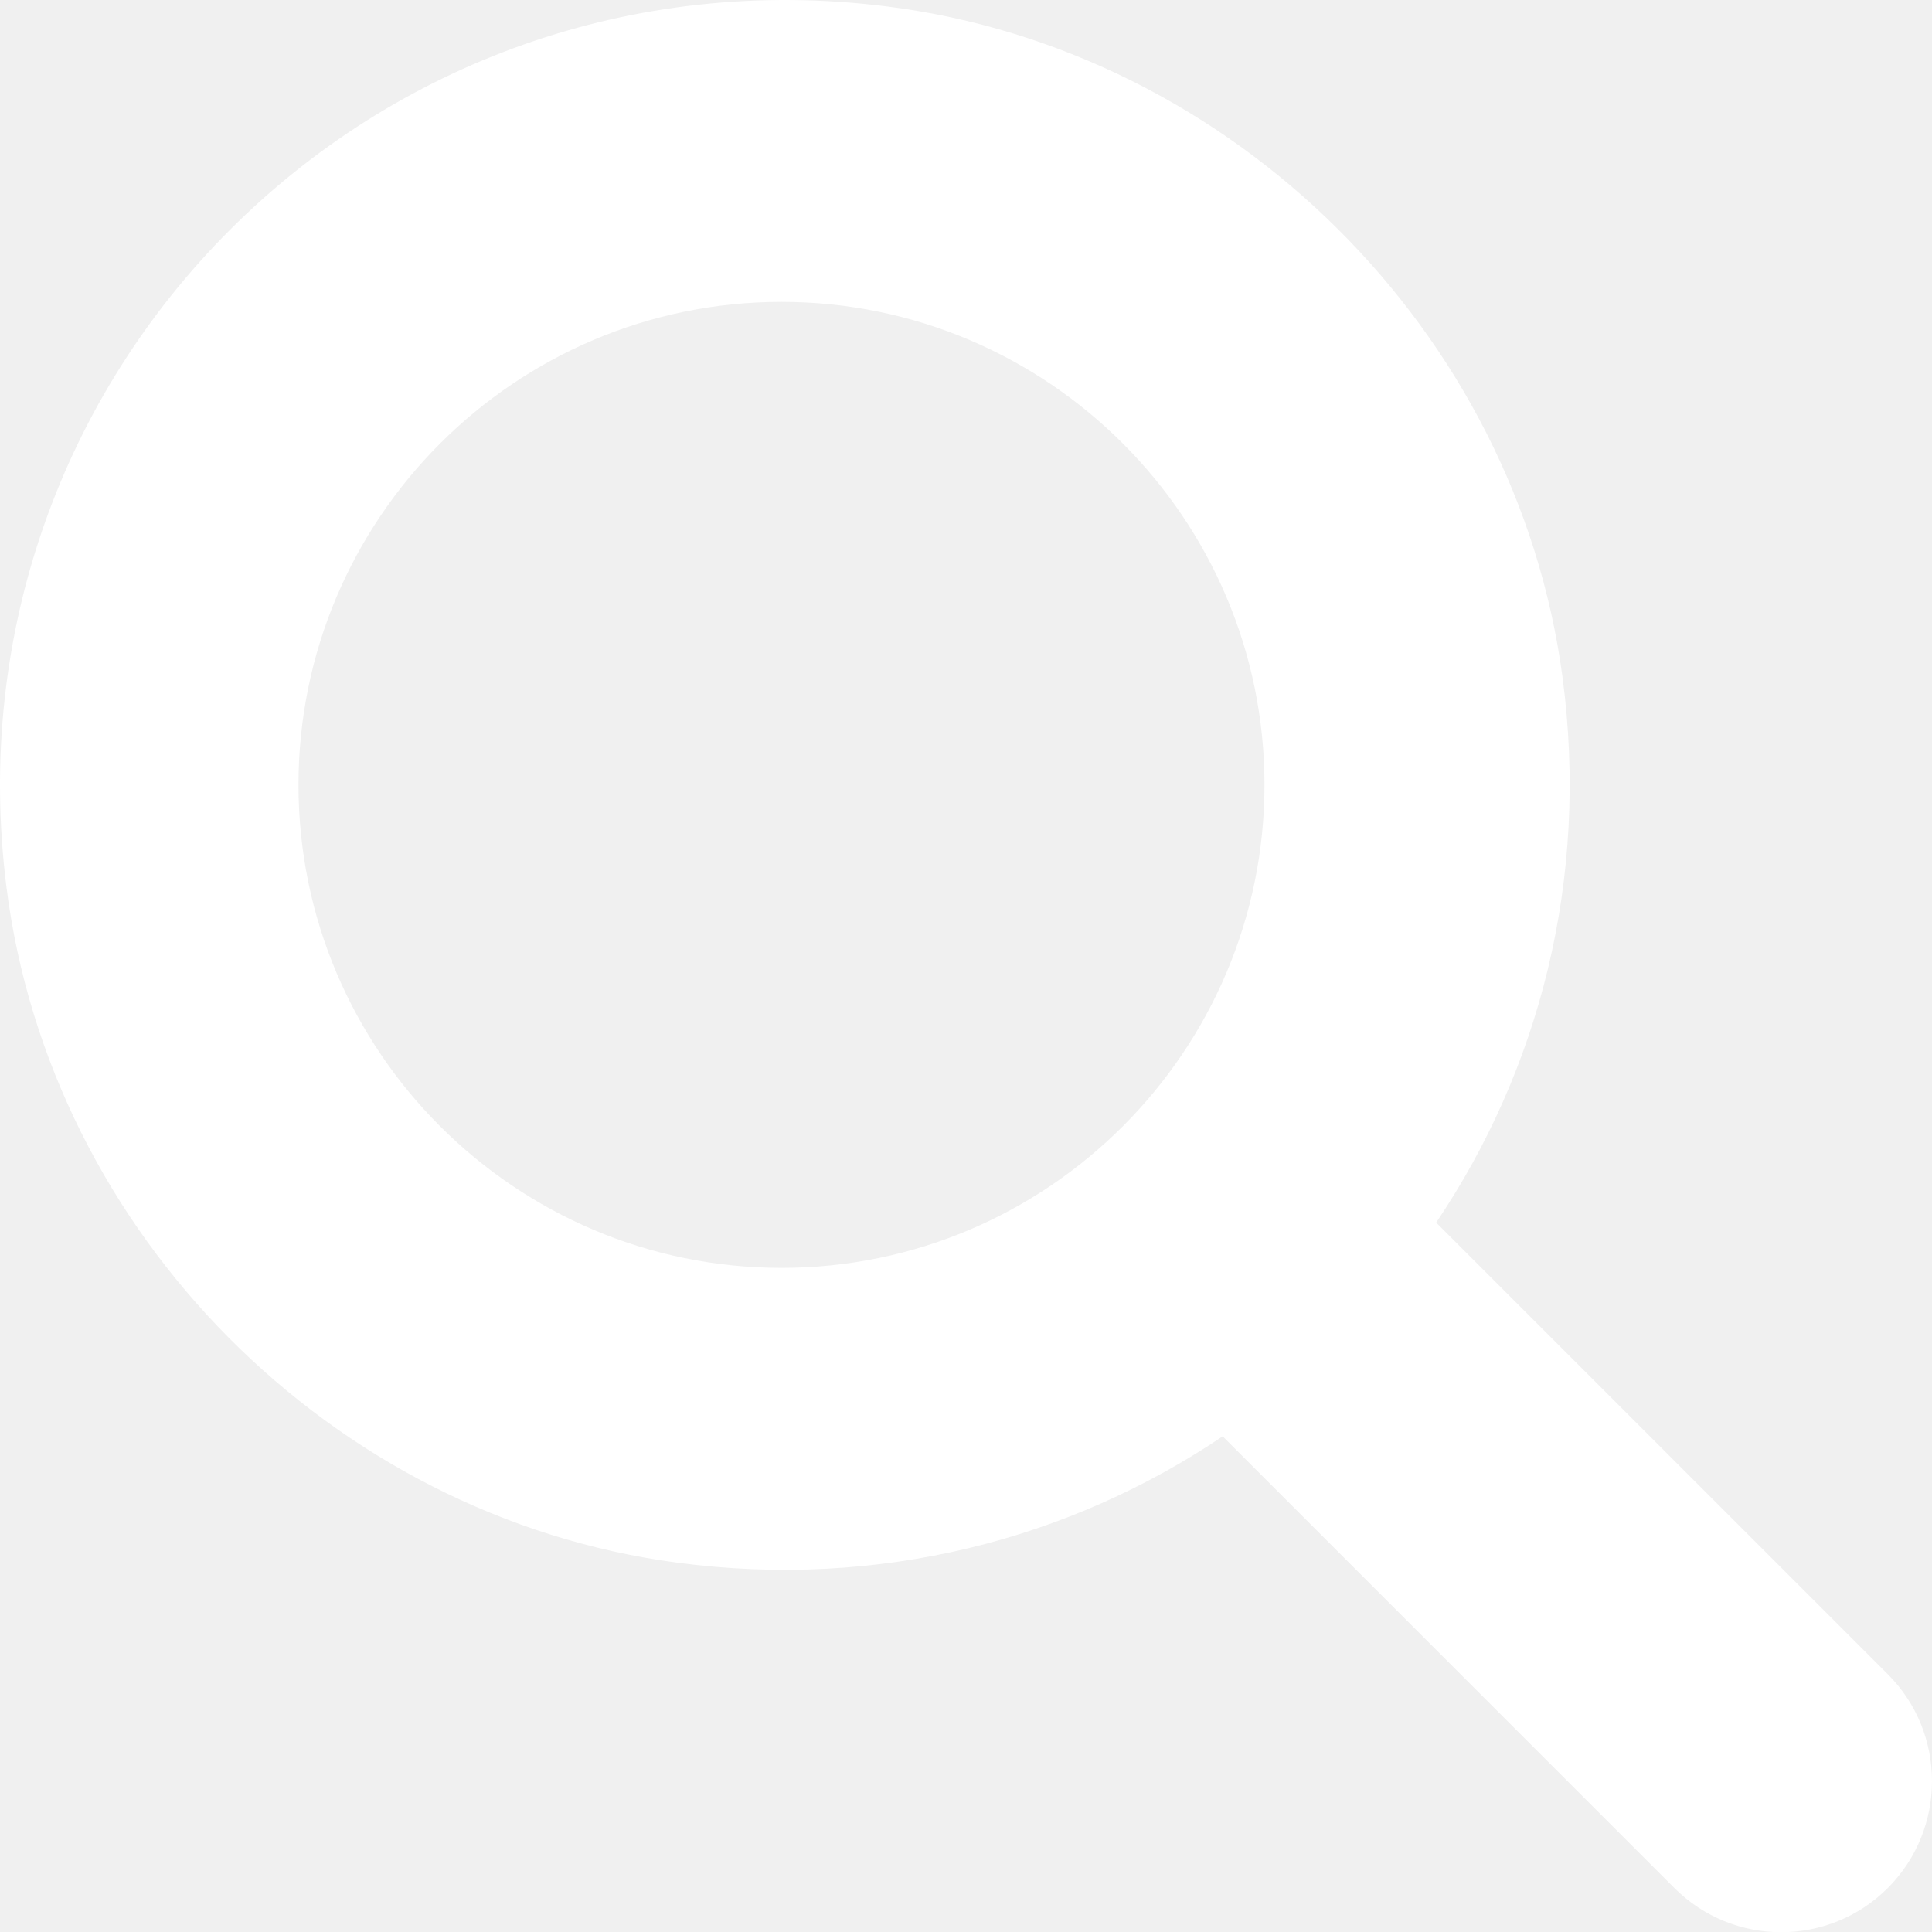
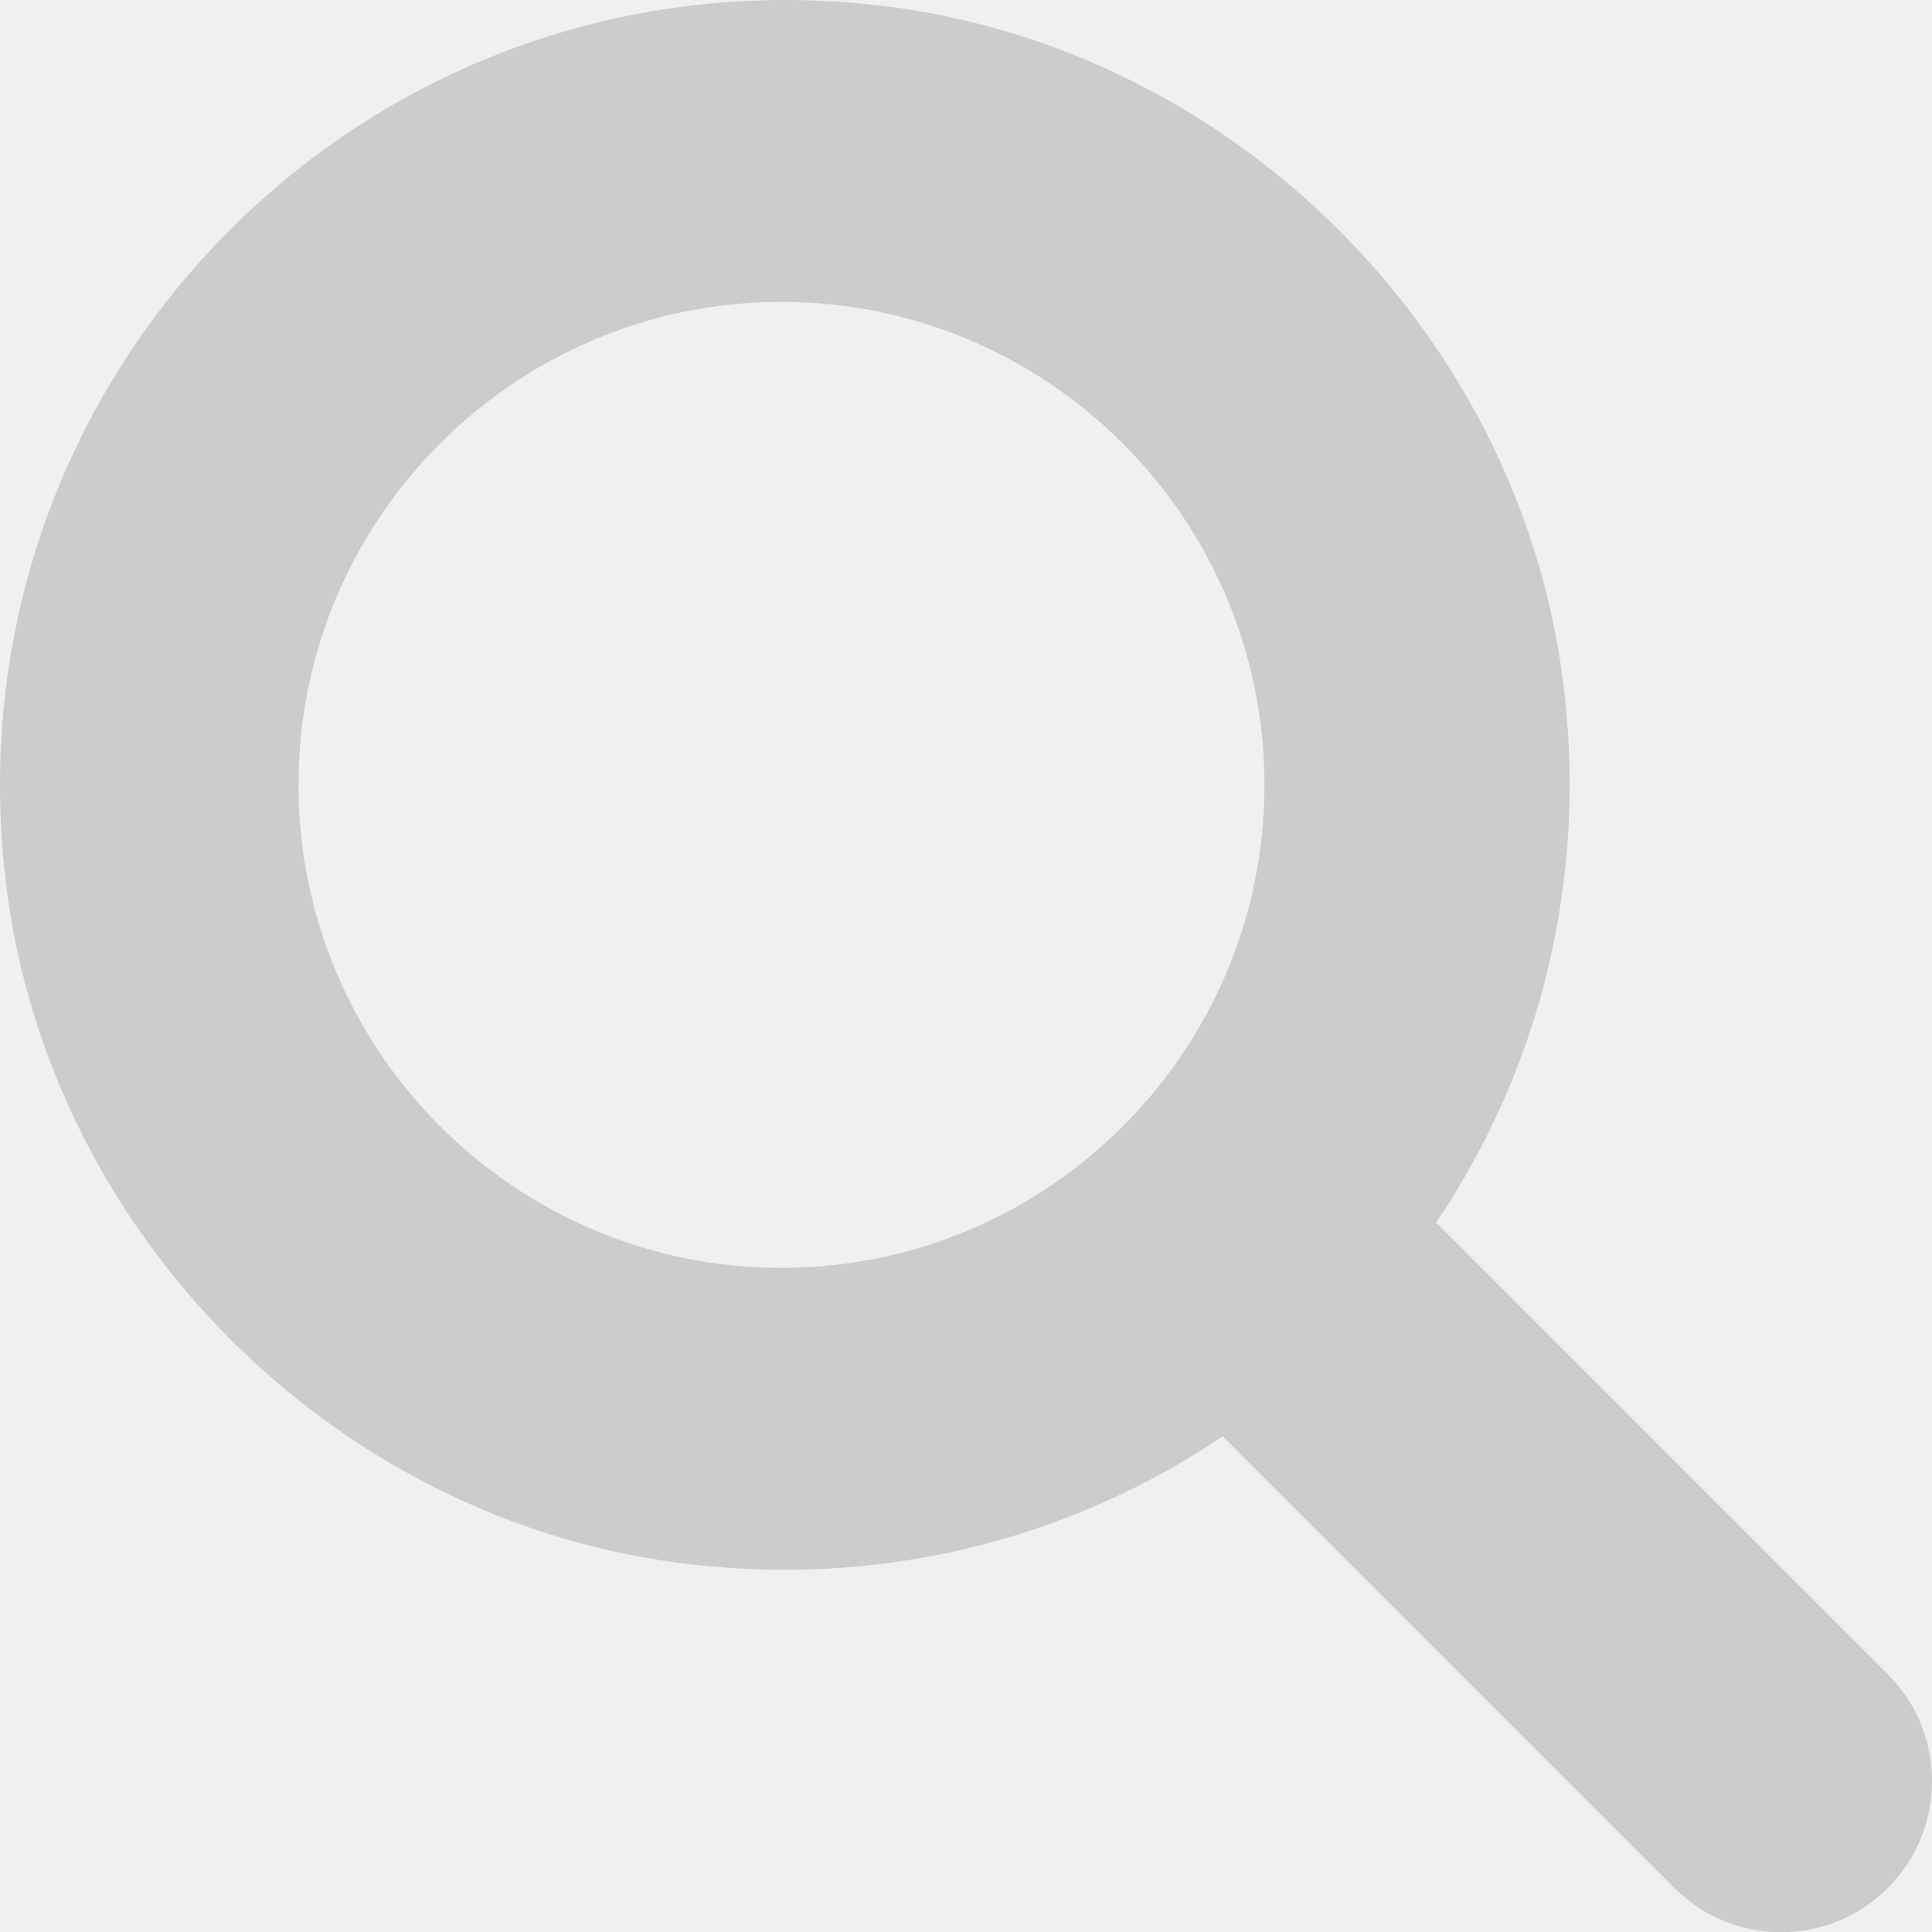
<svg xmlns="http://www.w3.org/2000/svg" aria-hidden="true" focusable="false" data-prefix="fas" data-icon="magnifying-glass" class="svg-inline--fa fa-magnifying-glass" role="img" viewBox="0 0 512 512">
-   <path fill="#fff" d="M500.3 443.7l-119.7-119.7c27.22-40.41 40.65-90.9 33.46-144.7C401.8 87.79 326.8 13.32 235.2 1.723C99.01-15.51-15.51 99.01 1.724 235.2c11.6 91.64 86.08 166.7 177.6 178.9c53.8 7.189 104.3-6.236 144.7-33.46l119.7 119.7c15.62 15.62 40.95 15.62 56.57 0C515.9 484.7 515.9 459.3 500.3 443.7zM79.1 208c0-70.58 57.42-128 128-128s128 57.42 128 128c0 70.58-57.42 128-128 128S79.1 278.6 79.1 208z" />
+   <path fill="#ccc" d="M500.3 443.7l-119.7-119.7c27.22-40.41 40.65-90.9 33.46-144.7C401.8 87.79 326.8 13.32 235.2 1.723C99.01-15.51-15.51 99.01 1.724 235.2c11.6 91.64 86.08 166.7 177.6 178.9c53.8 7.189 104.3-6.236 144.7-33.46l119.7 119.7c15.62 15.62 40.95 15.62 56.57 0C515.9 484.7 515.9 459.3 500.3 443.7zM79.1 208c0-70.58 57.42-128 128-128s128 57.42 128 128c0 70.58-57.42 128-128 128S79.1 278.6 79.1 208z" />
</svg>
